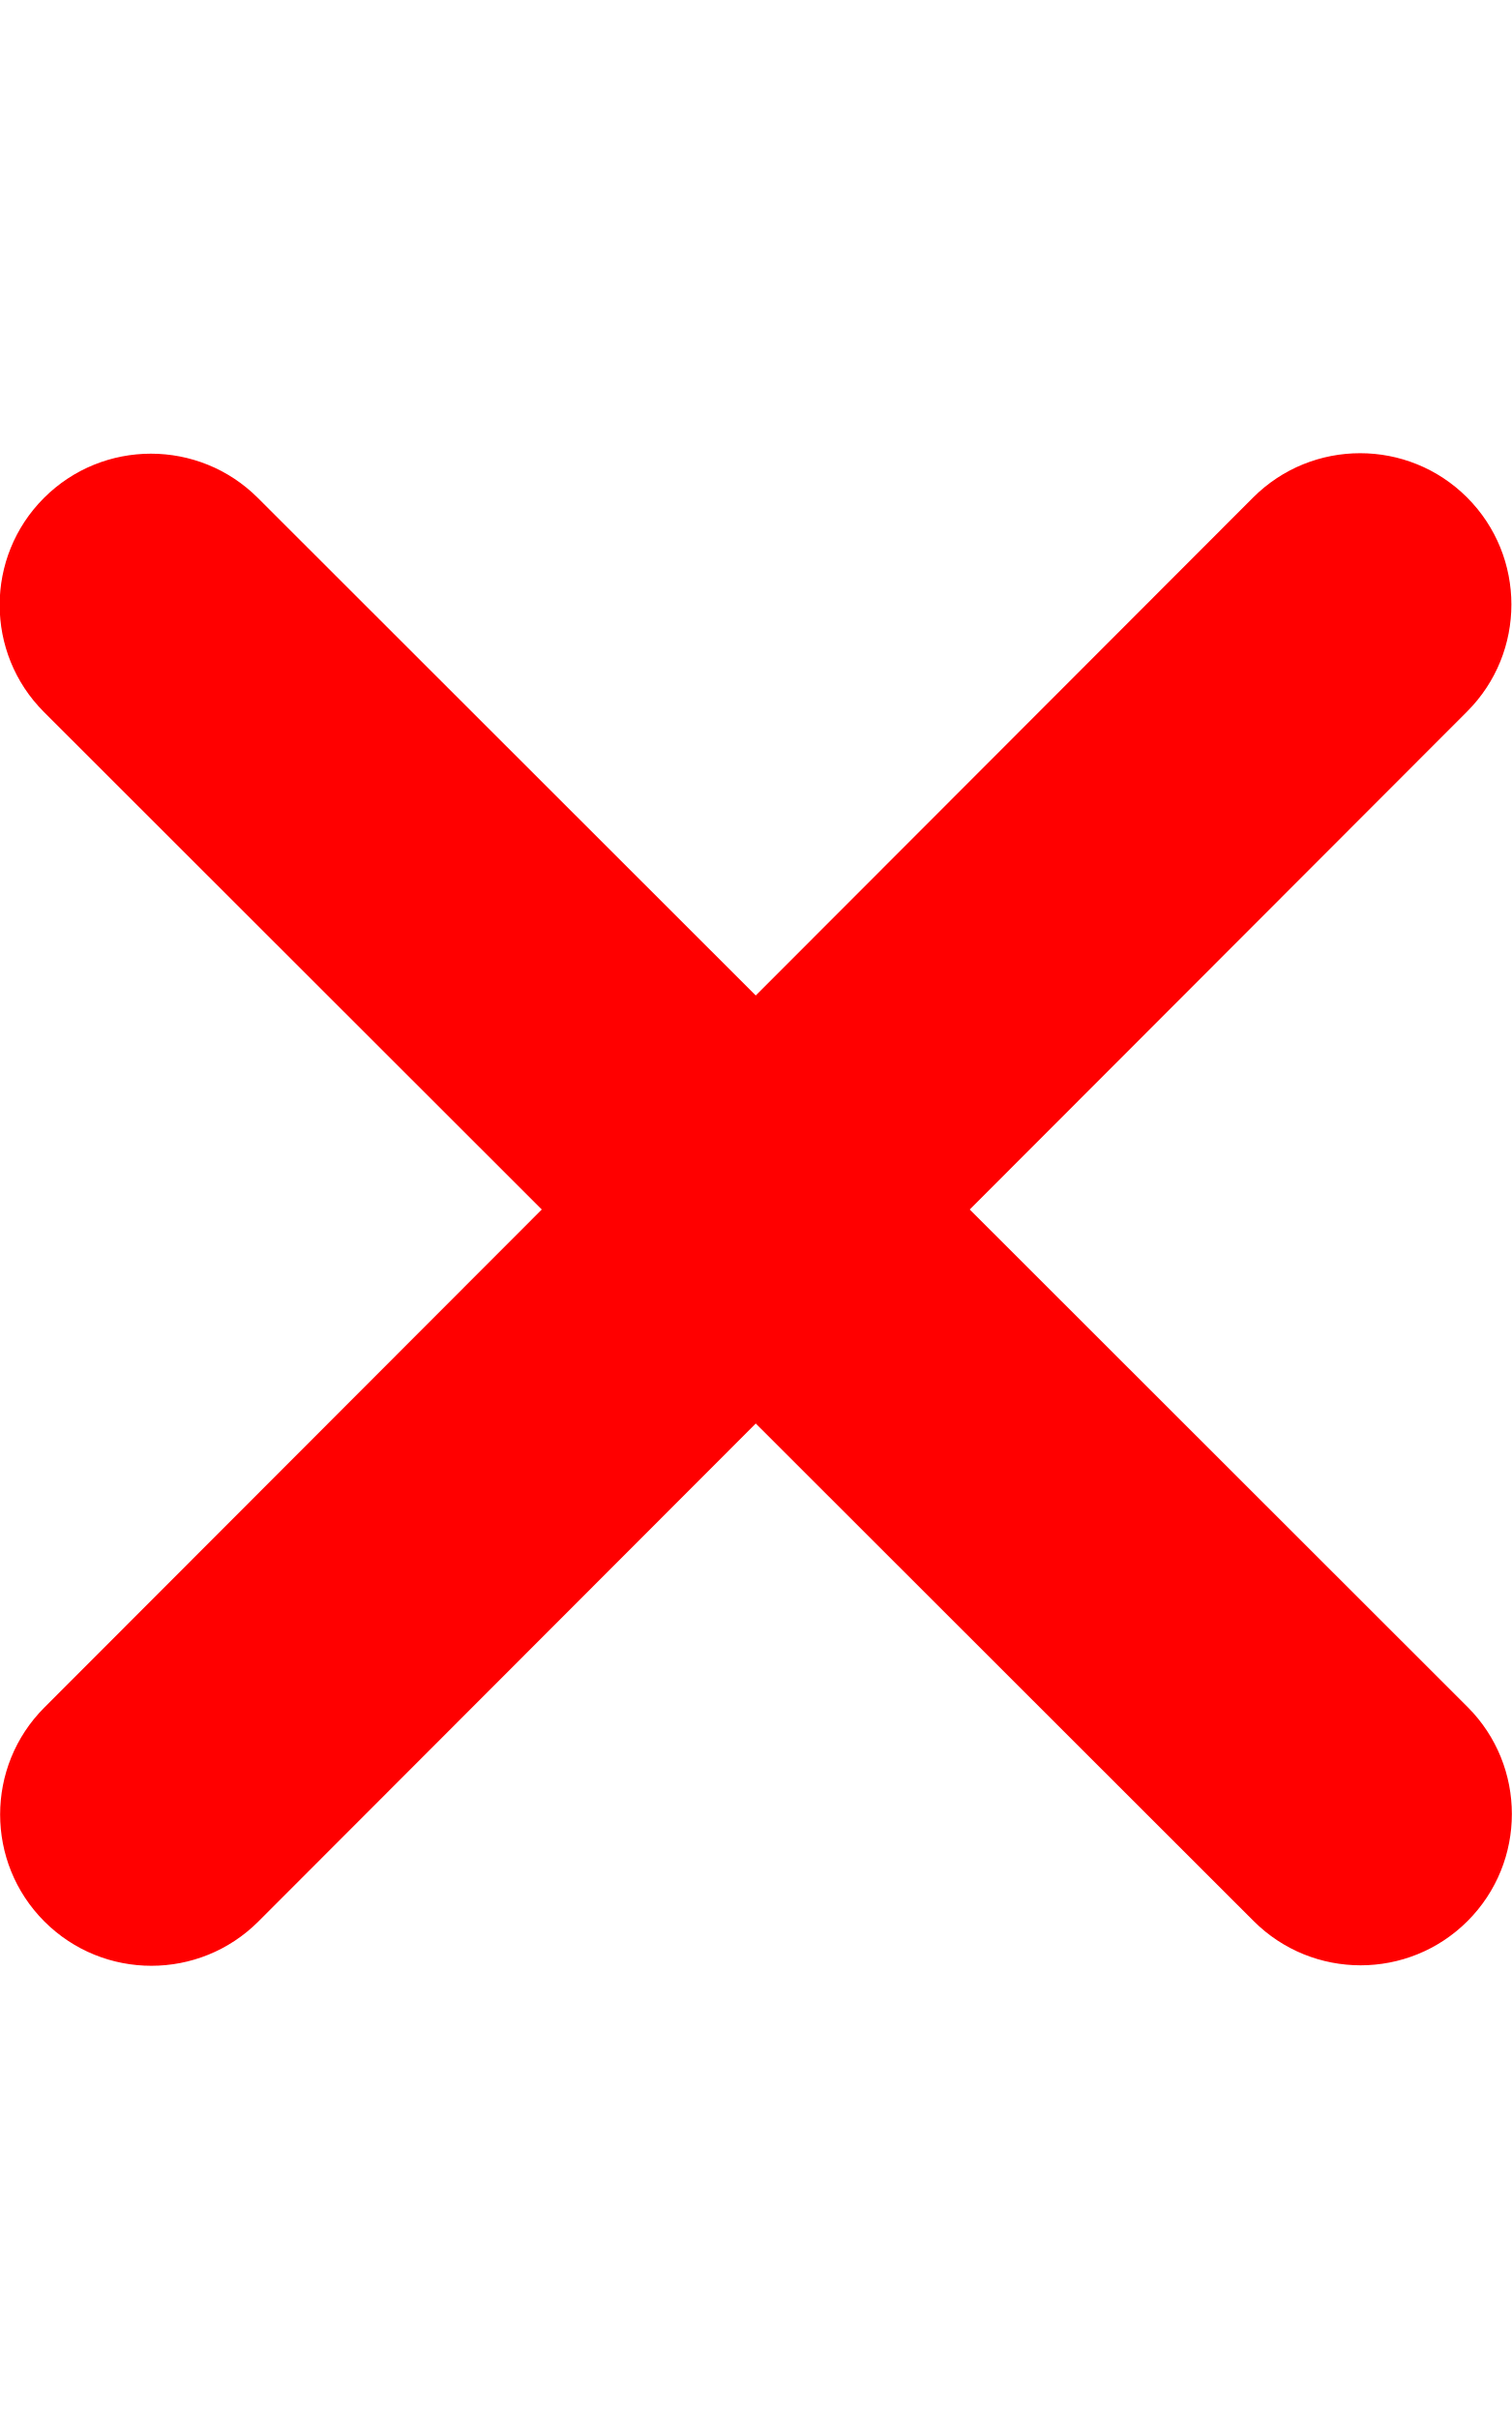
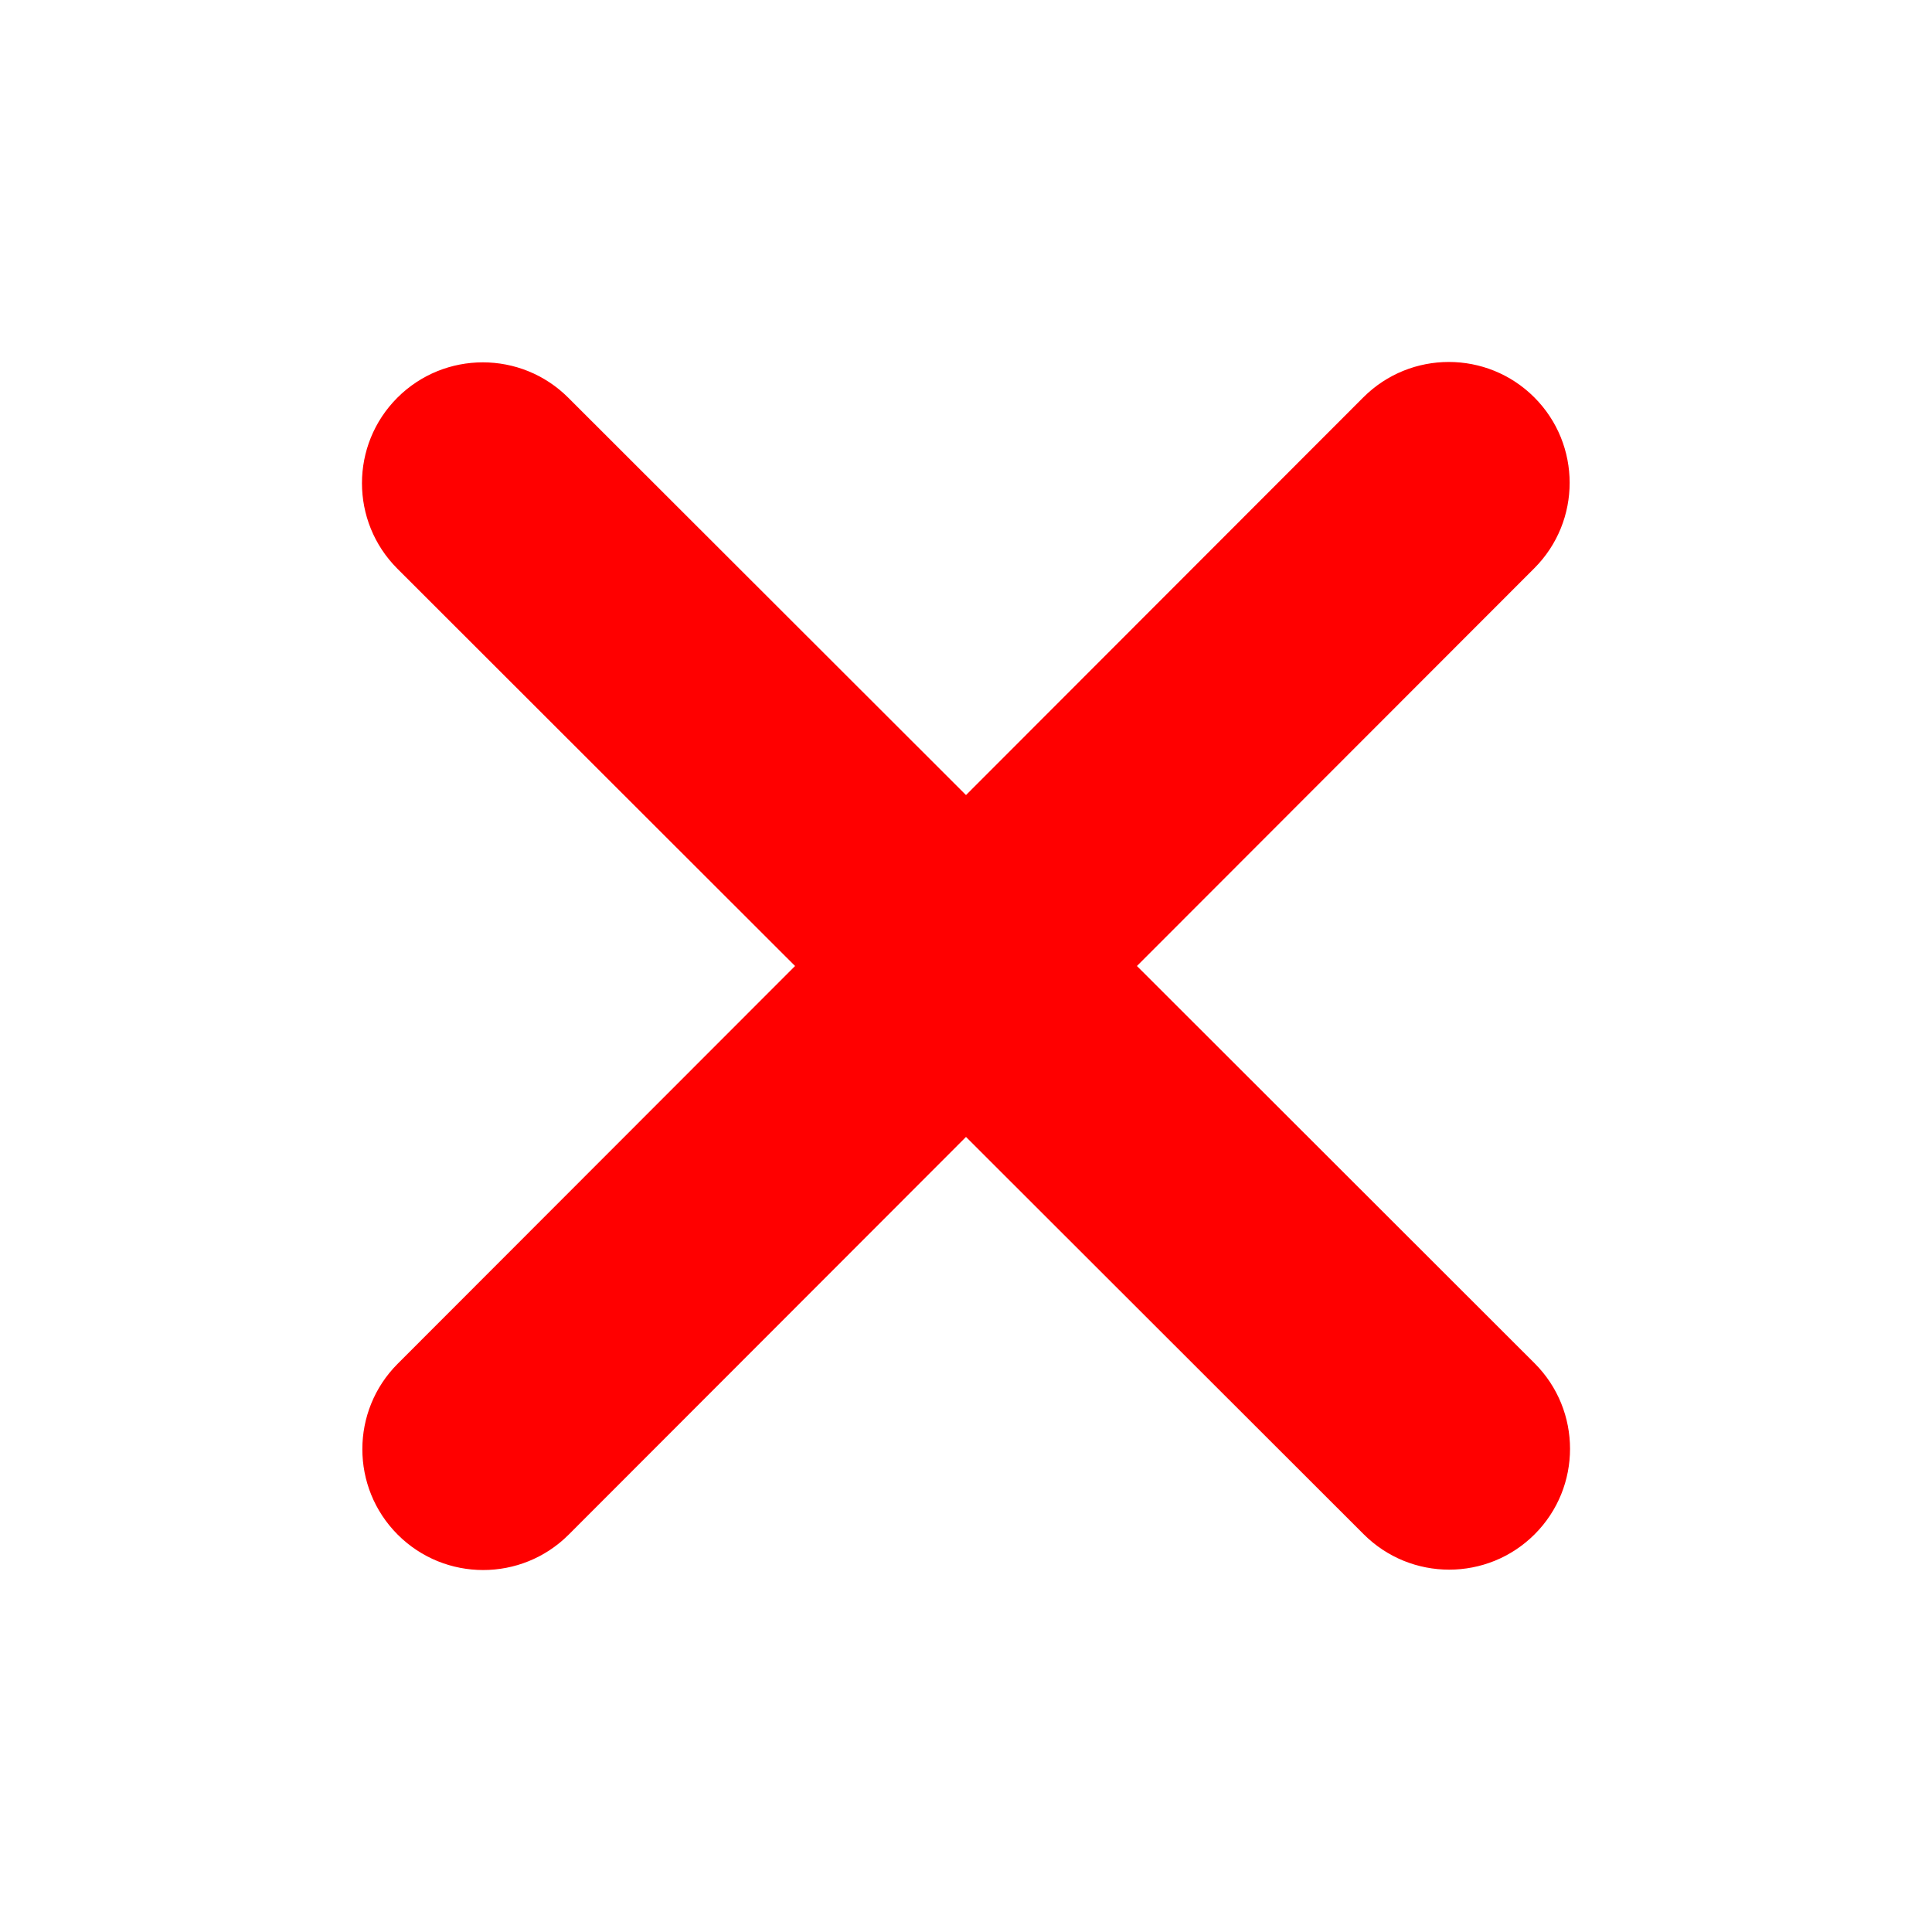
- <svg xmlns="http://www.w3.org/2000/svg" viewBox="0 0 320 512" fill="#ff0000">
-   <path d="M310.6 150.6c12.5-12.5 12.5-32.8 0-45.3s-32.8-12.5-45.3 0L160 210.7 54.6 105.4c-12.5-12.5-32.8-12.5-45.3 0s-12.5 32.8 0 45.3L114.7 256 9.4 361.4c-12.5 12.5-12.5 32.8 0 45.3s32.8 12.5 45.3 0L160 301.3 265.4 406.6c12.5 12.5 32.8 12.5 45.3 0s12.5-32.8 0-45.3L205.3 256 310.6 150.6z" />
+ <svg xmlns="http://www.w3.org/2000/svg" viewBox="0 0 512 512" fill="#ff0000">
+   <path d="M 406.6 150.6 C 419.1 138.1 419.1 117.8 406.6 105.3 C 394.1 92.8 373.8 92.8 361.3 105.3 L 256 210.7 L 150.6 105.4 C 138.1 92.9 117.8 92.9 105.3 105.4 C 92.8 117.9 92.8 138.2 105.3 150.7 L 210.7 256 L 105.4 361.4 C 92.9 373.9 92.9 394.2 105.4 406.7 C 117.9 419.2 138.2 419.2 150.7 406.7 L 256 301.3 L 361.4 406.6 C 373.9 419.1 394.2 419.1 406.7 406.6 C 419.2 394.1 419.2 373.8 406.7 361.3 L 301.3 256 L 406.6 150.6 Z" />
</svg>
